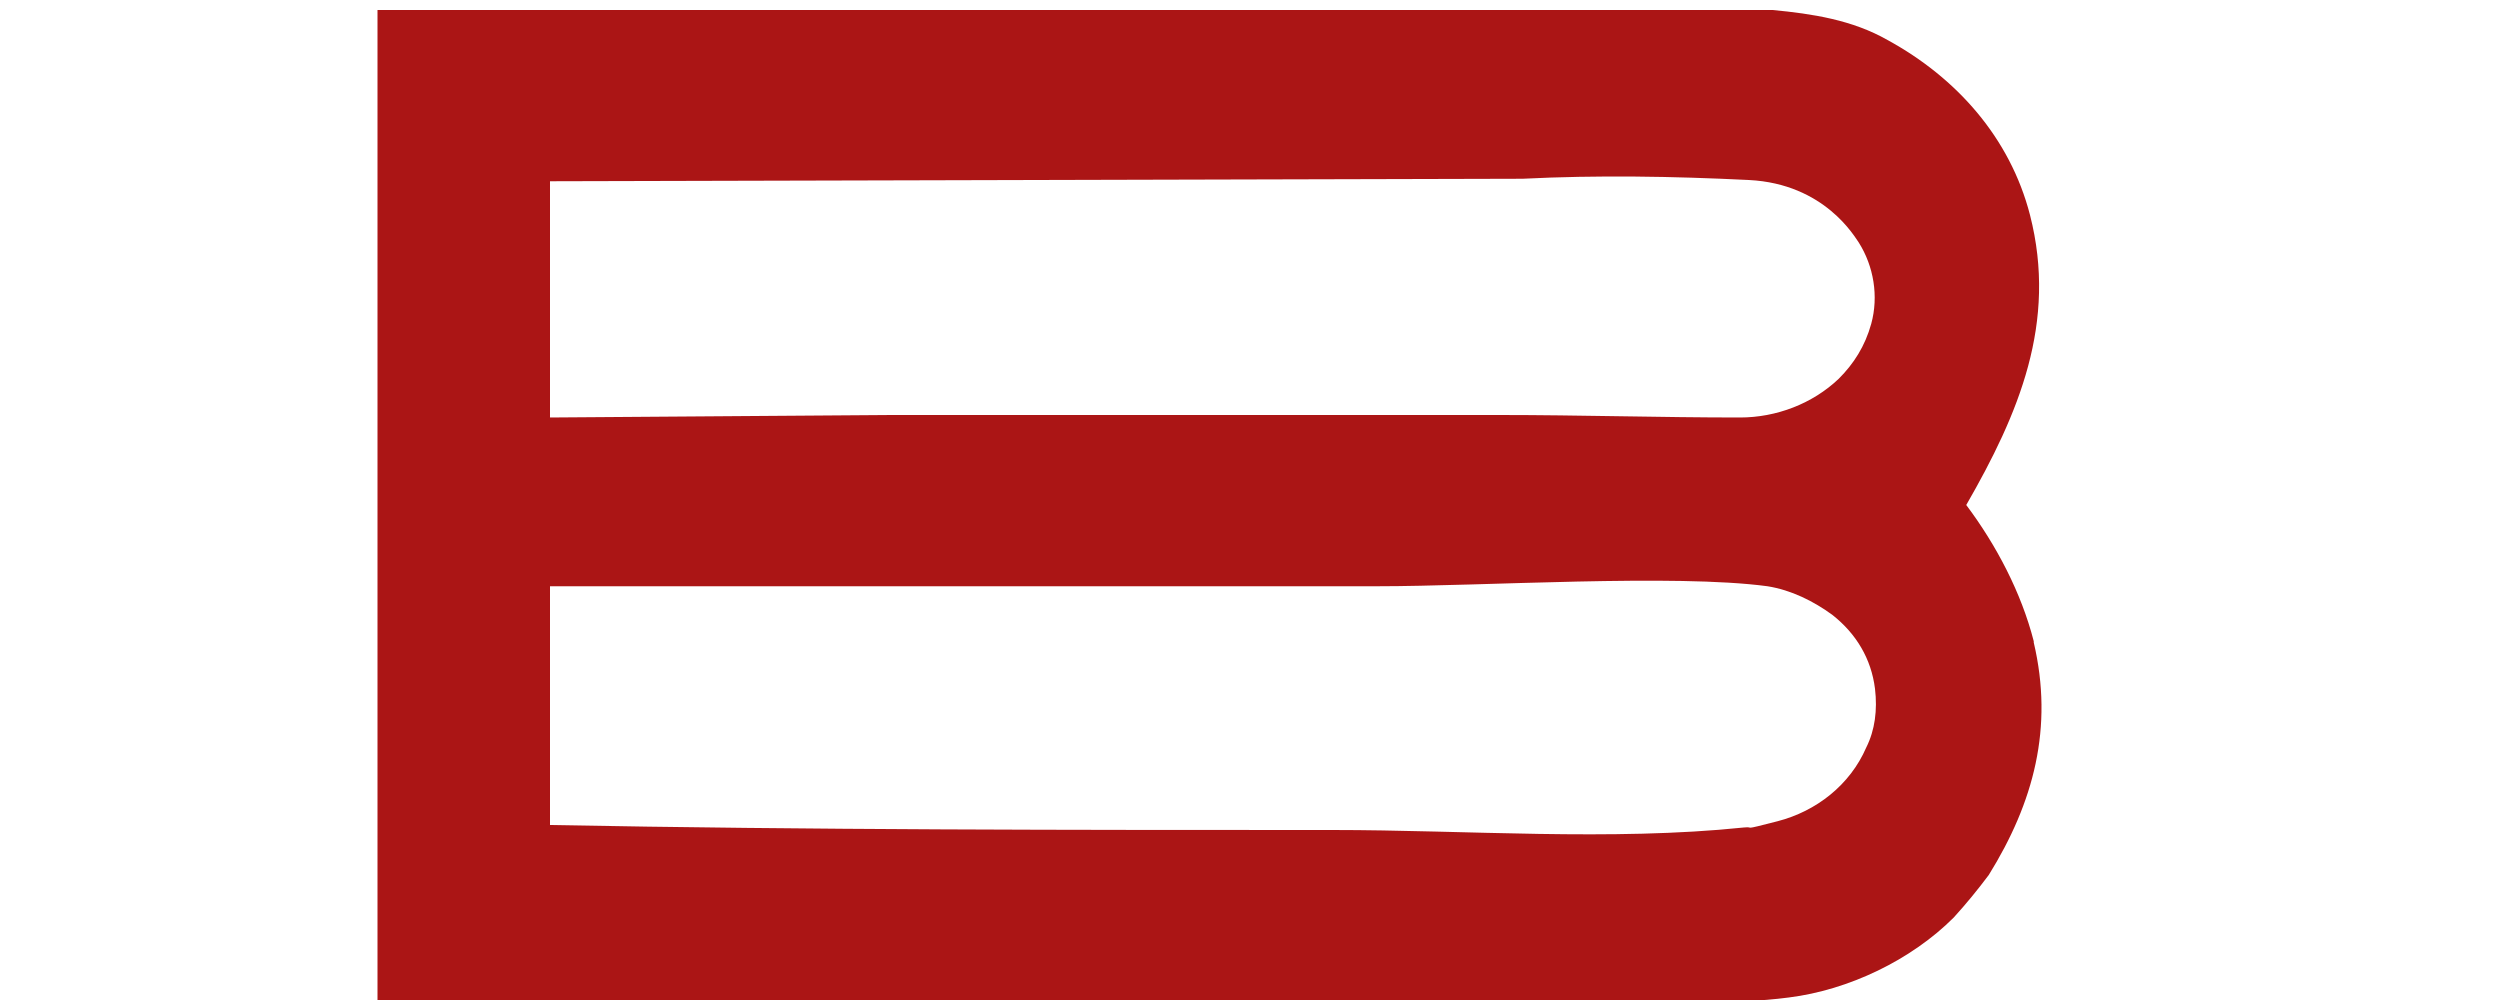
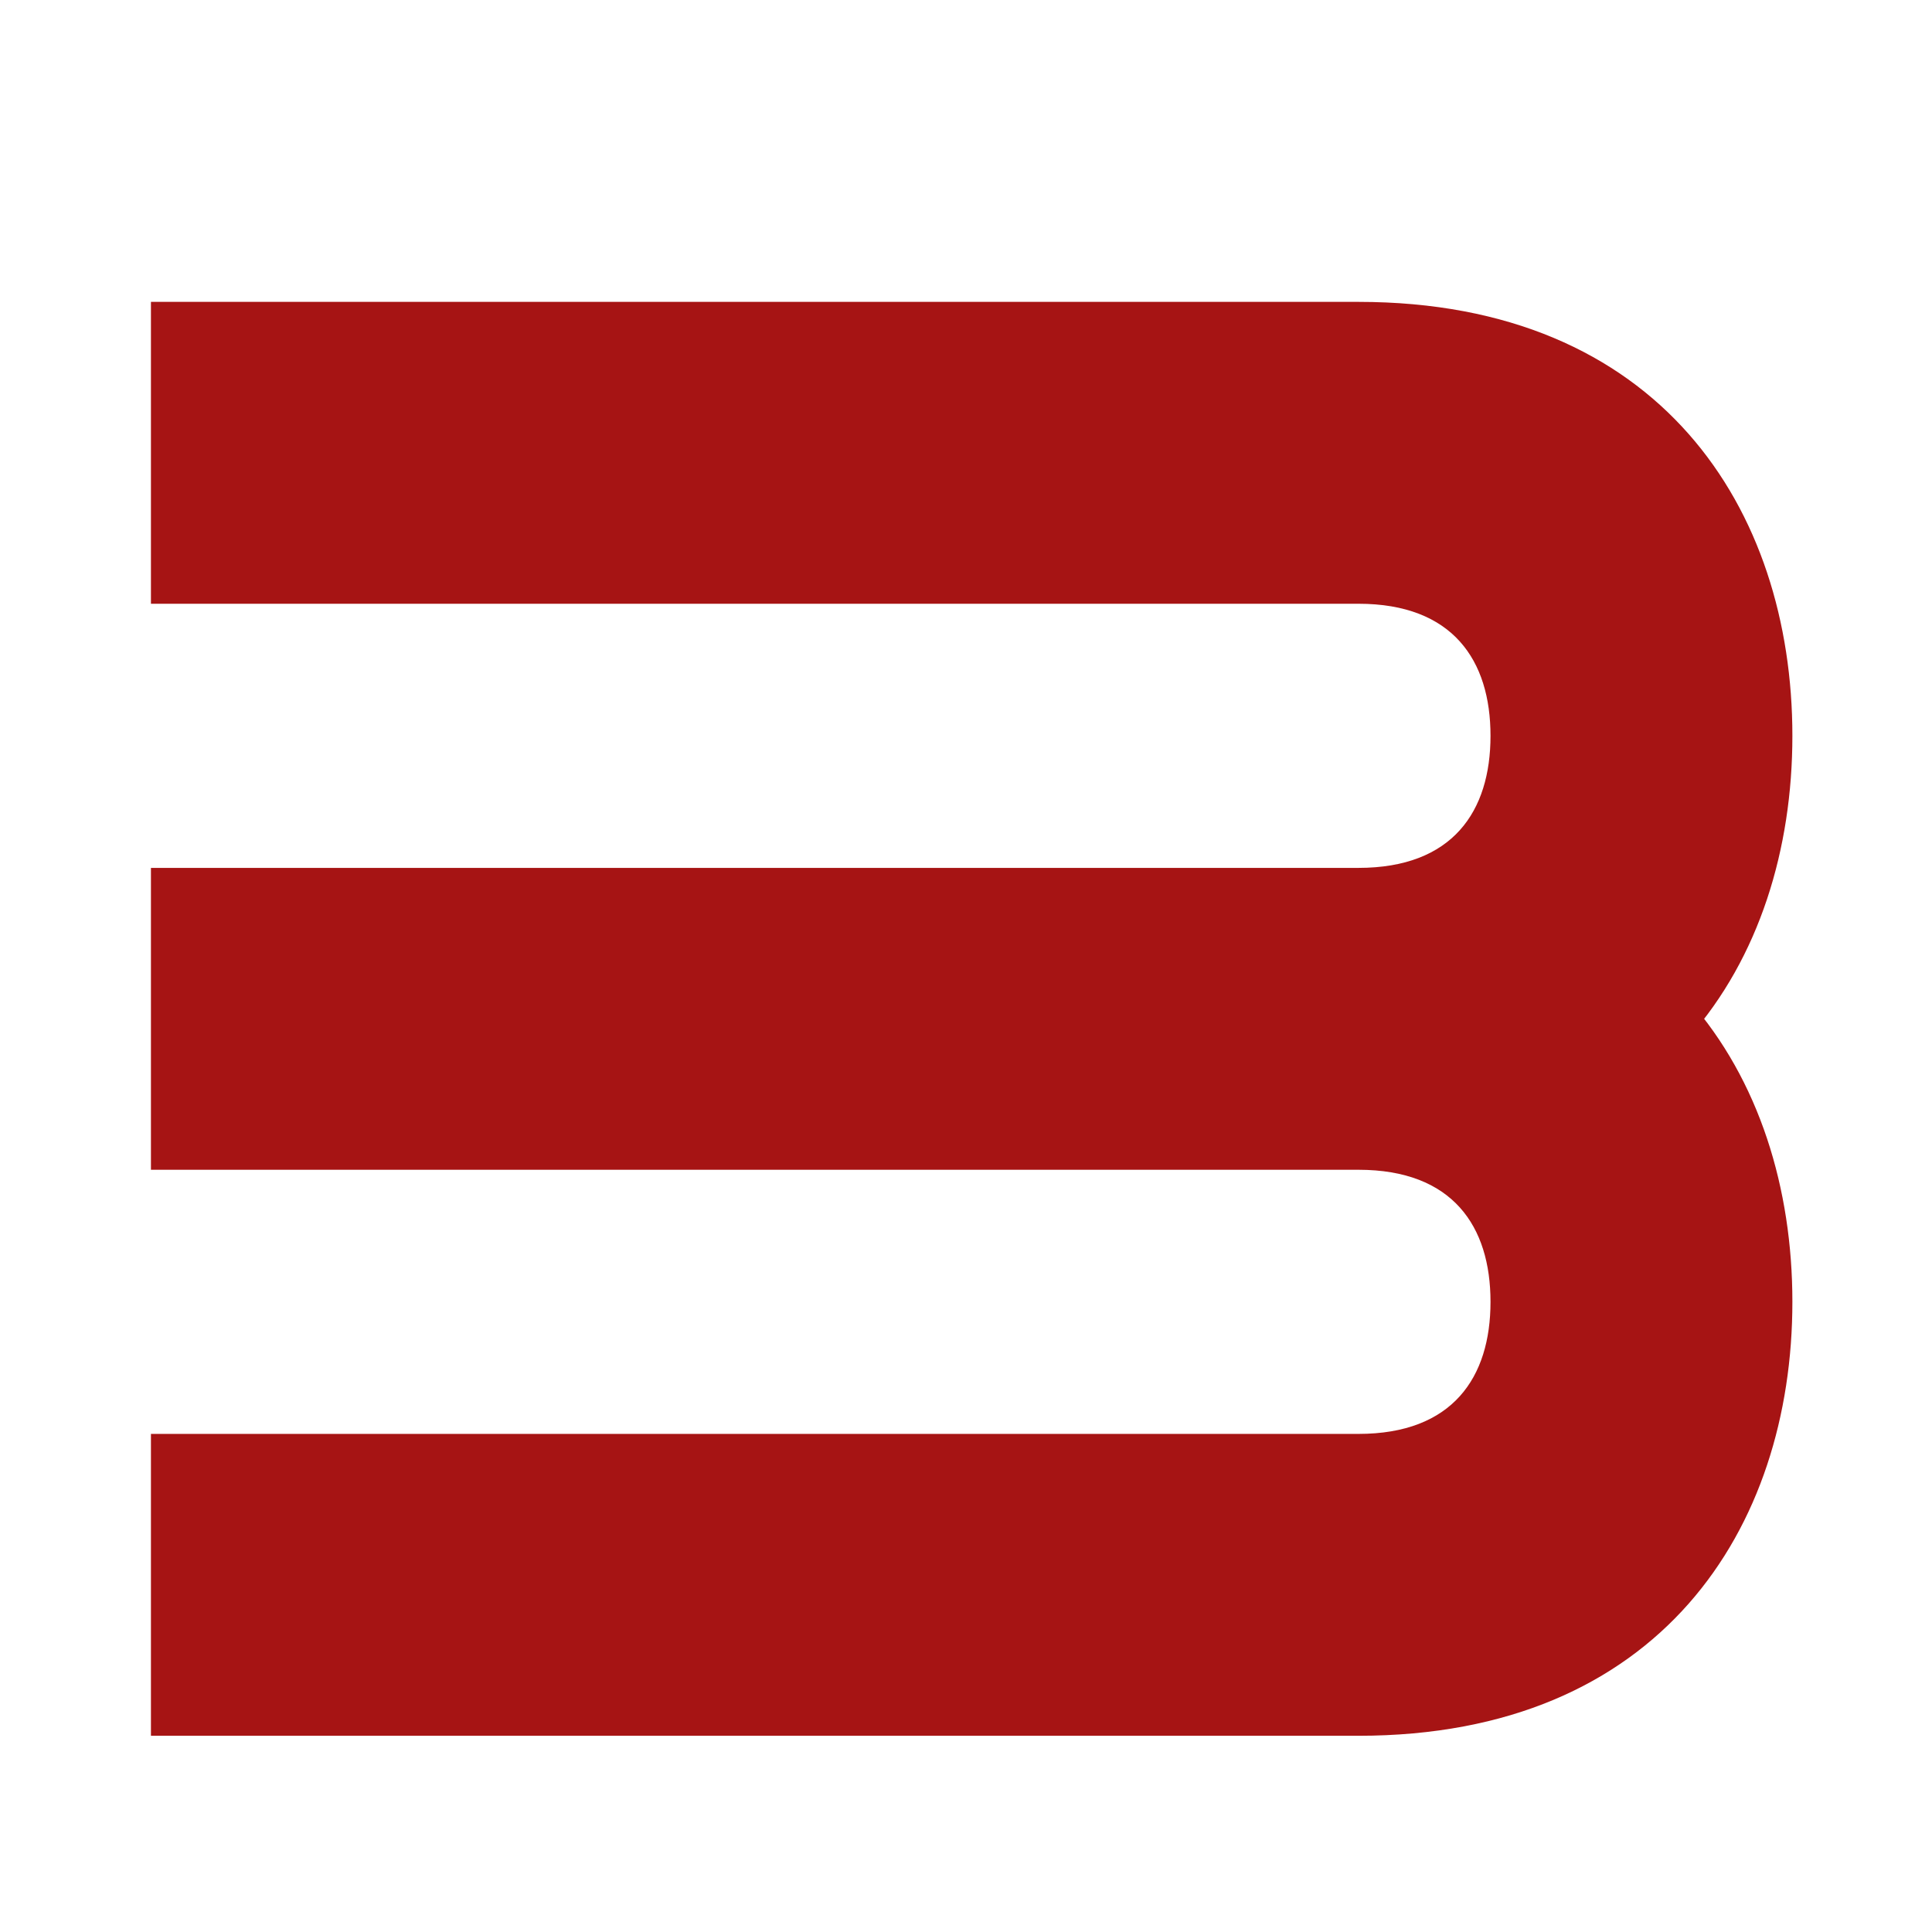
- <svg xmlns="http://www.w3.org/2000/svg" viewBox="247 386 200 80">
-   <style>
-     .st7 { fill: #ab1515; }
-   </style>
-   <path class="st7" d="M409.7,437.3c-1-3.9-3-7.7-5.4-10.9,4.2-7.3,7.3-14.6,5.1-23.2-1.6-6.2-5.9-11-11.4-14-2.8-1.6-6-2.1-9.2-2.4-12,0-24.3,0-36.2,0h-75.4v79.3h98.7c4.6,0,9.6.3,14.2-.3,4.8-.6,9.8-3,13.2-6.4,1-1.1,1.9-2.2,2.8-3.4,3.6-5.8,5.2-11.8,3.6-18.6ZM291,400.5l77.8-.2h0c6-.3,12-.2,18.1.1,6.1.3,8.5,4.6,8.8,5,1.2,1.9,1.6,4.3,1,6.5-.5,1.8-1.4,3.2-2.6,4.4-2.1,2-5,3.1-7.9,3.1-6.4,0-12.8-.2-19.2-.2h-48.7l-27.3.2v-18.9ZM396.3,445.8c-1.3,3-4,5.1-7.1,5.9s-1.7.4-2.7.5c-10.6,1.1-22.2.2-32.9.2-20.8,0-41.7,0-62.6-.4v-19.1h66.2c8.4,0,23.8-1,31.2,0,1.9.3,3.7,1.2,5.2,2.3,1.9,1.5,3.1,3.5,3.4,5.9.2,1.7,0,3.3-.7,4.7Z" />
+ <svg xmlns="http://www.w3.org/2000/svg" viewBox="0 0 512 512" width="100%" height="100%">
+   <rect width="512" height="512" fill="none" />
+   <path d="M 40,80            H 360            C 440,80 475,135 475,195            C 475,255 440,310 360,310            H 40            V 230            H 360            C 385,230 395,215 395,195            C 395,175 385,160 360,160            H 40            Z            M 40,230            H 360            C 440,230 475,285 475,345            C 475,405 440,460 360,460            H 40            V 380            H 360            C 385,380 395,365 395,345            C 395,325 385,310 360,310            H 40            Z" fill="#A61414" />
</svg>
